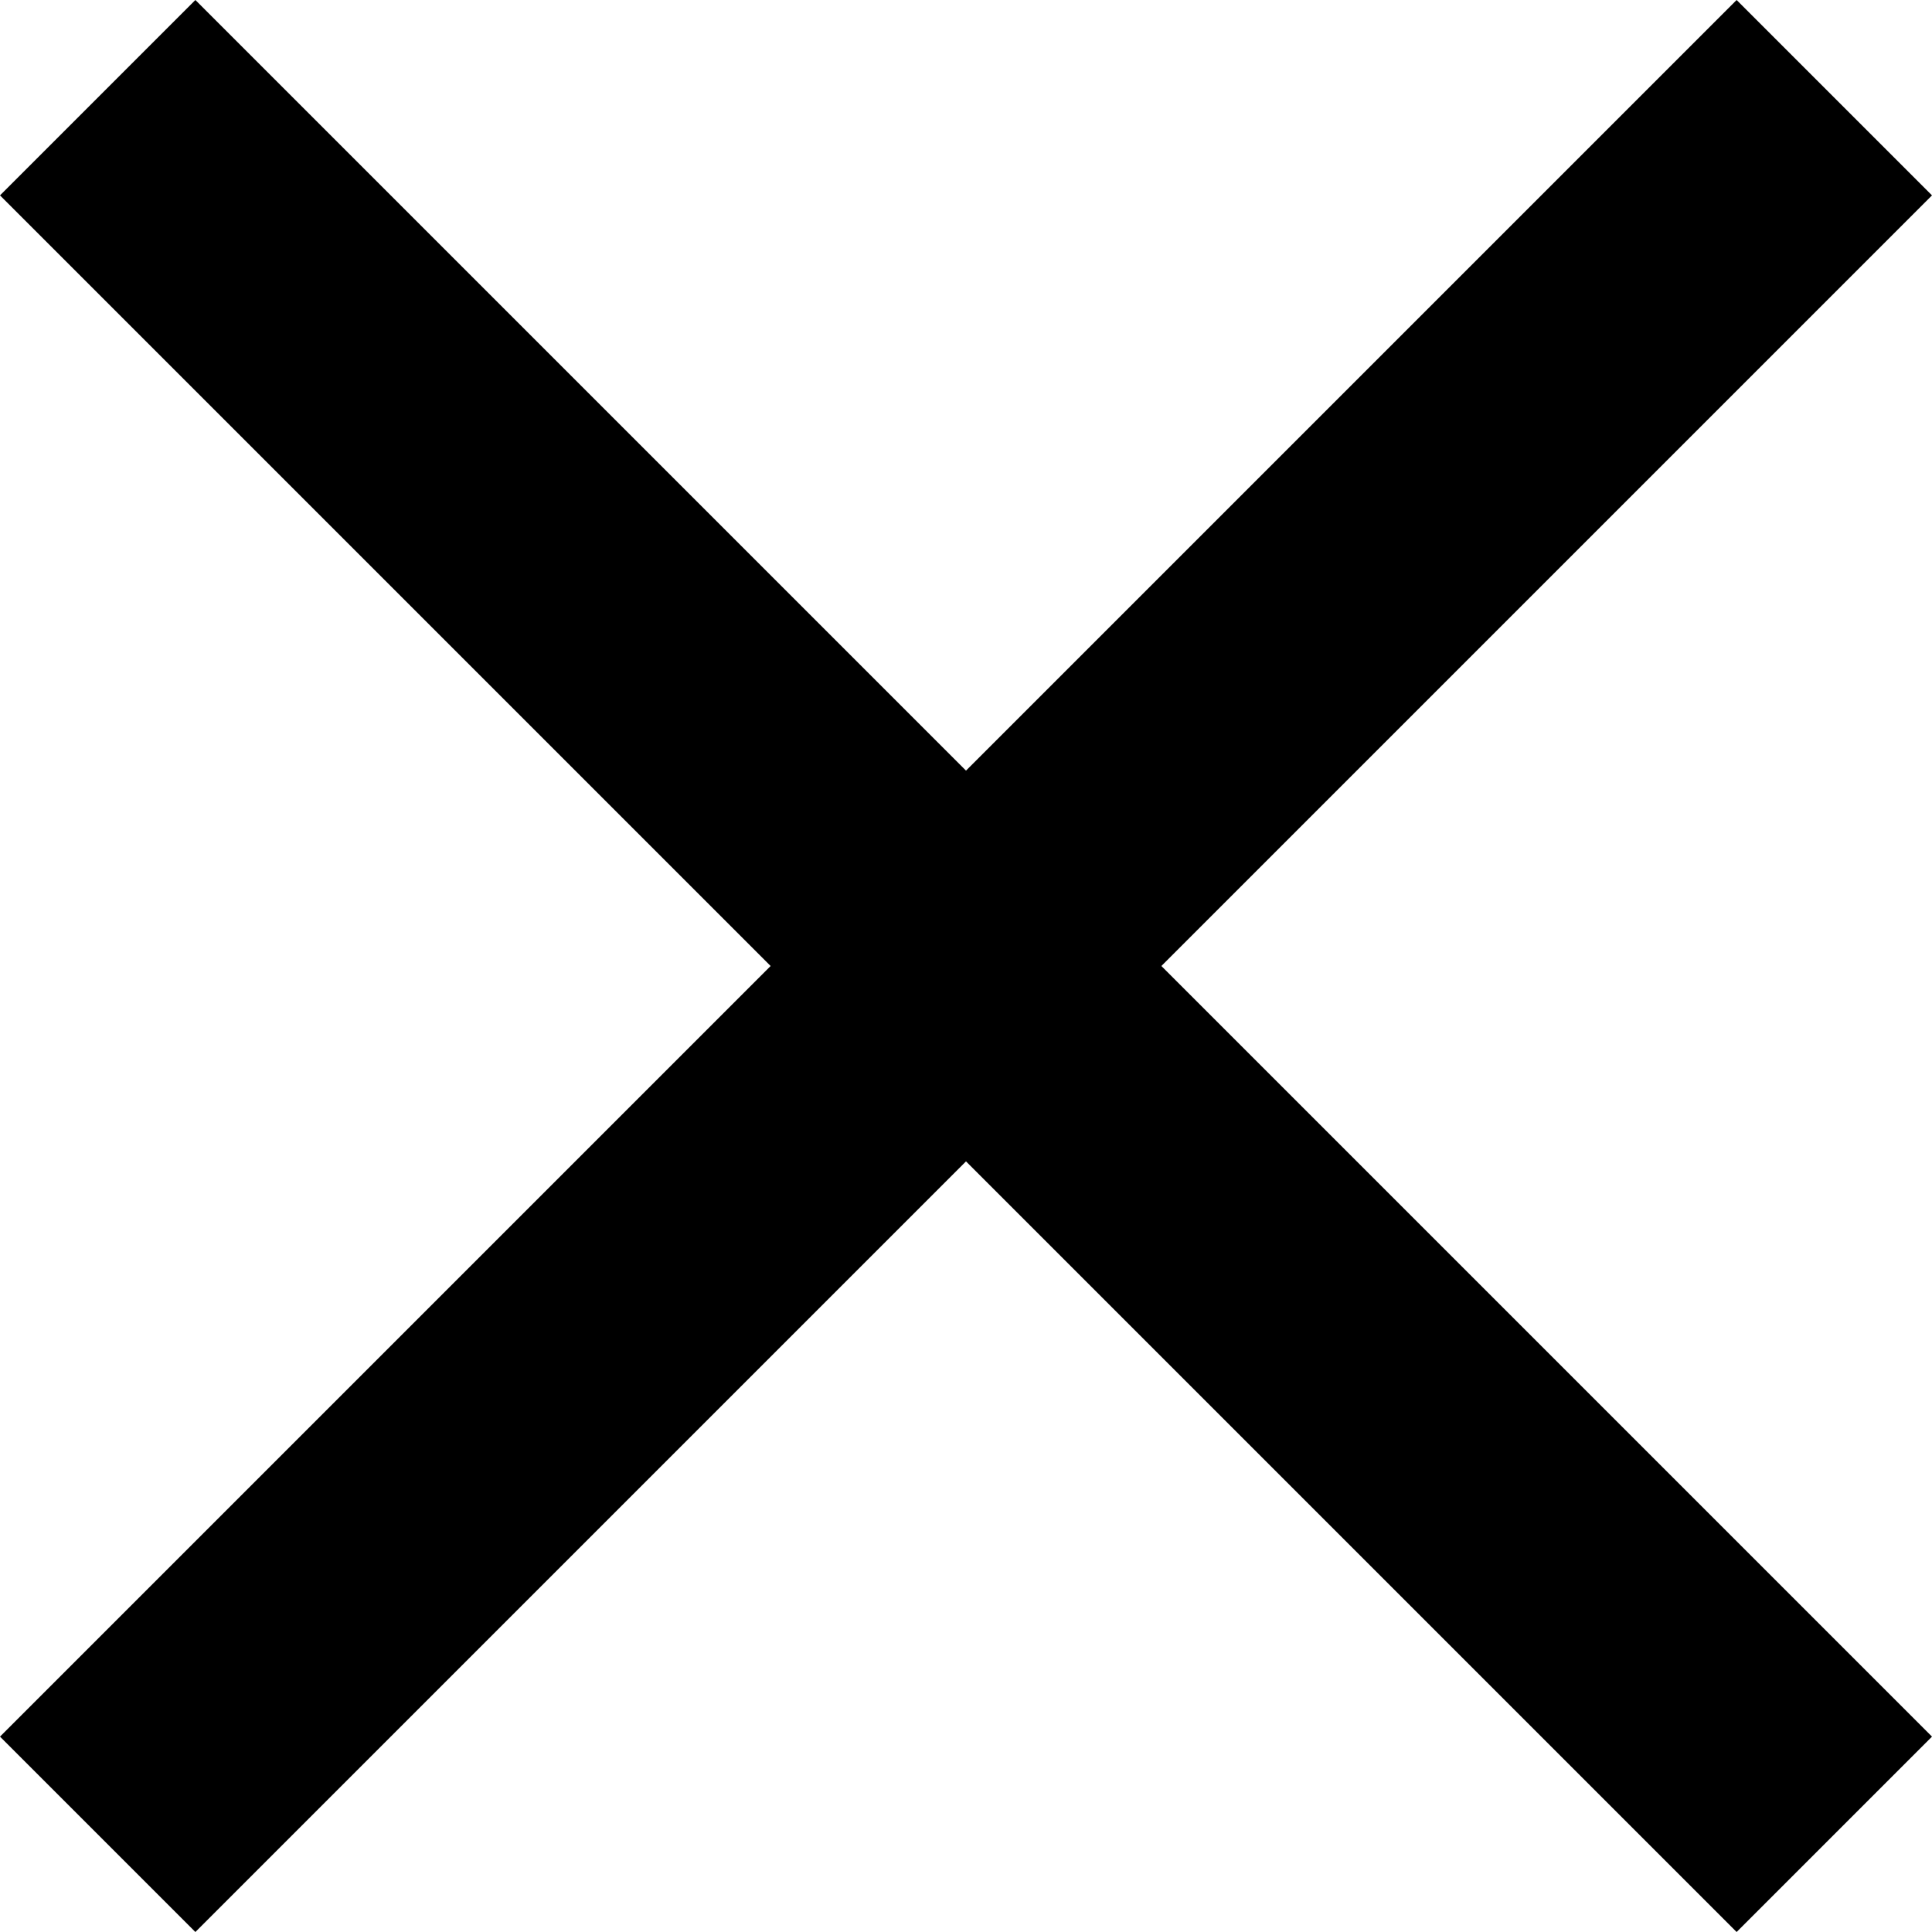
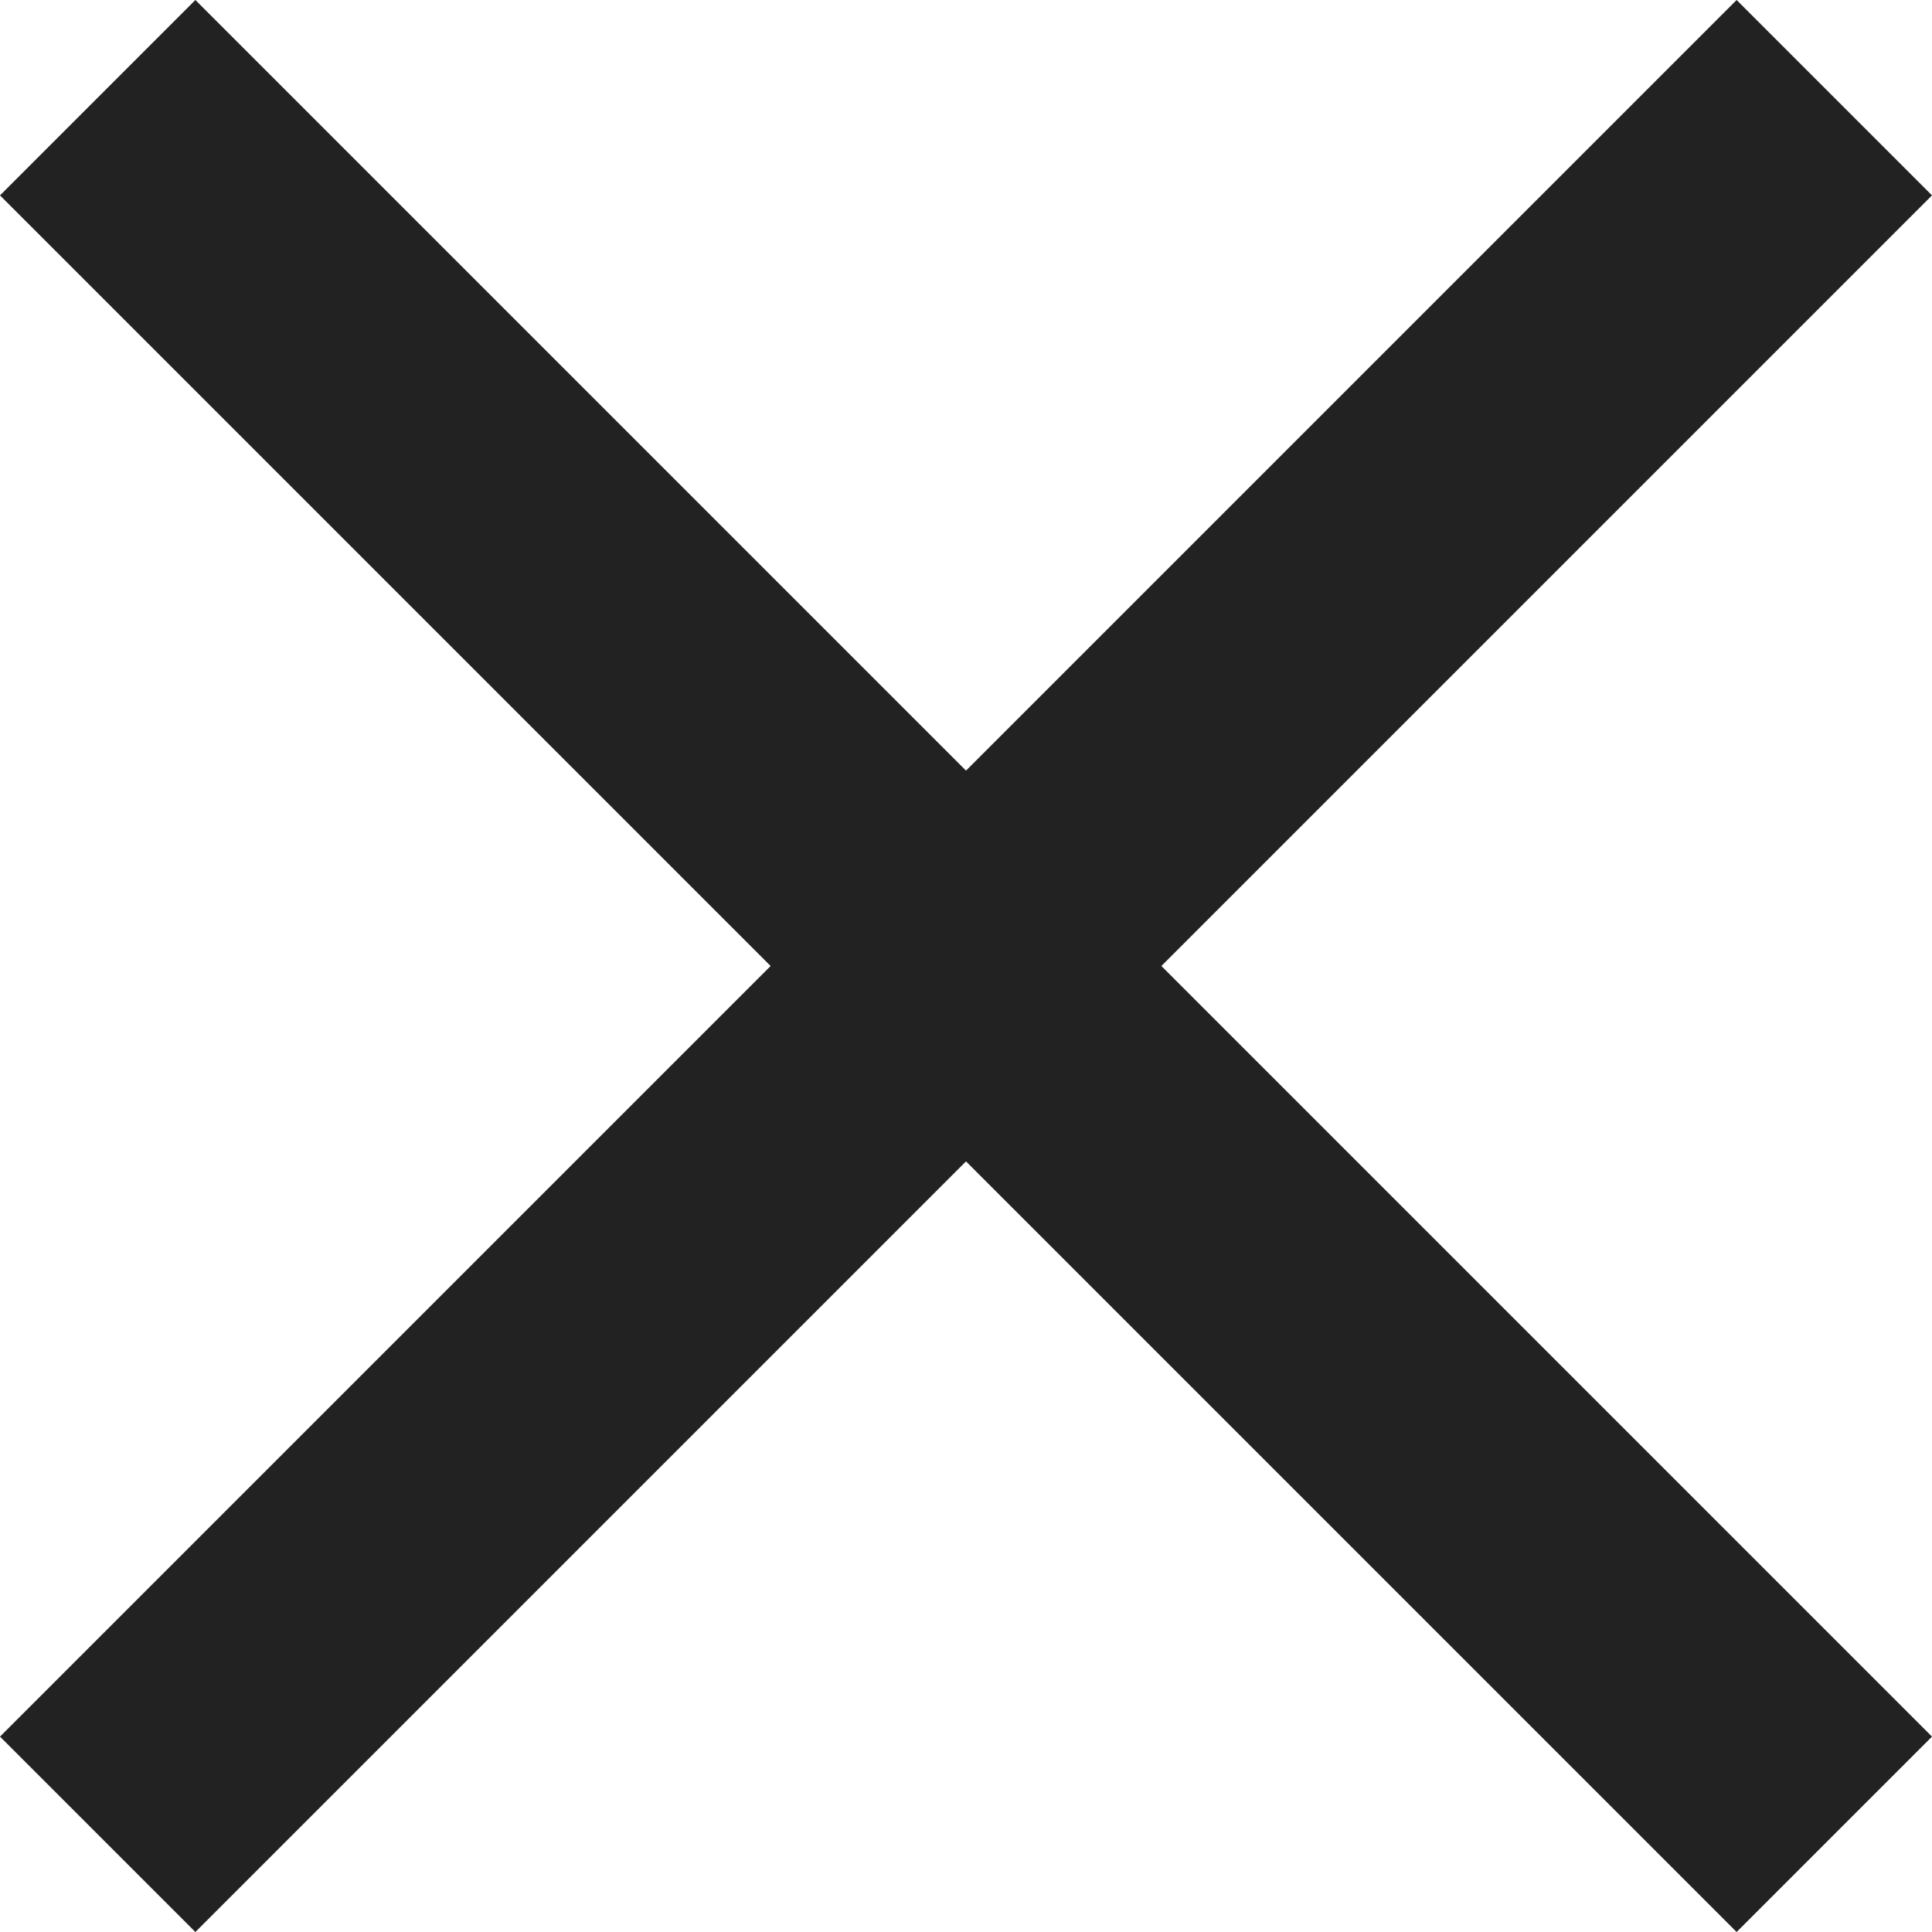
<svg xmlns="http://www.w3.org/2000/svg" version="1.1" x="0px" y="0px" width="8px" height="8px" viewBox="0 0 8 8" enable-background="new 0 0 8 8" xml:space="preserve">
-   <path d="M8,0.809L7.191,0L4,3.191L0.809,0L0,0.809L3.191,4L0,7.191L0.809,8L4,4.809L7.191,8L8,7.191L4.809,4L8,0.809z" />
+   <path fill="#222222" d="M8,0.809L7.191,0L4,3.191L0.809,0L0,0.809L3.191,4L0,7.191L0.809,8L4,4.809L7.191,8L8,7.191L4.809,4L8,0.809  z" />
</svg>
